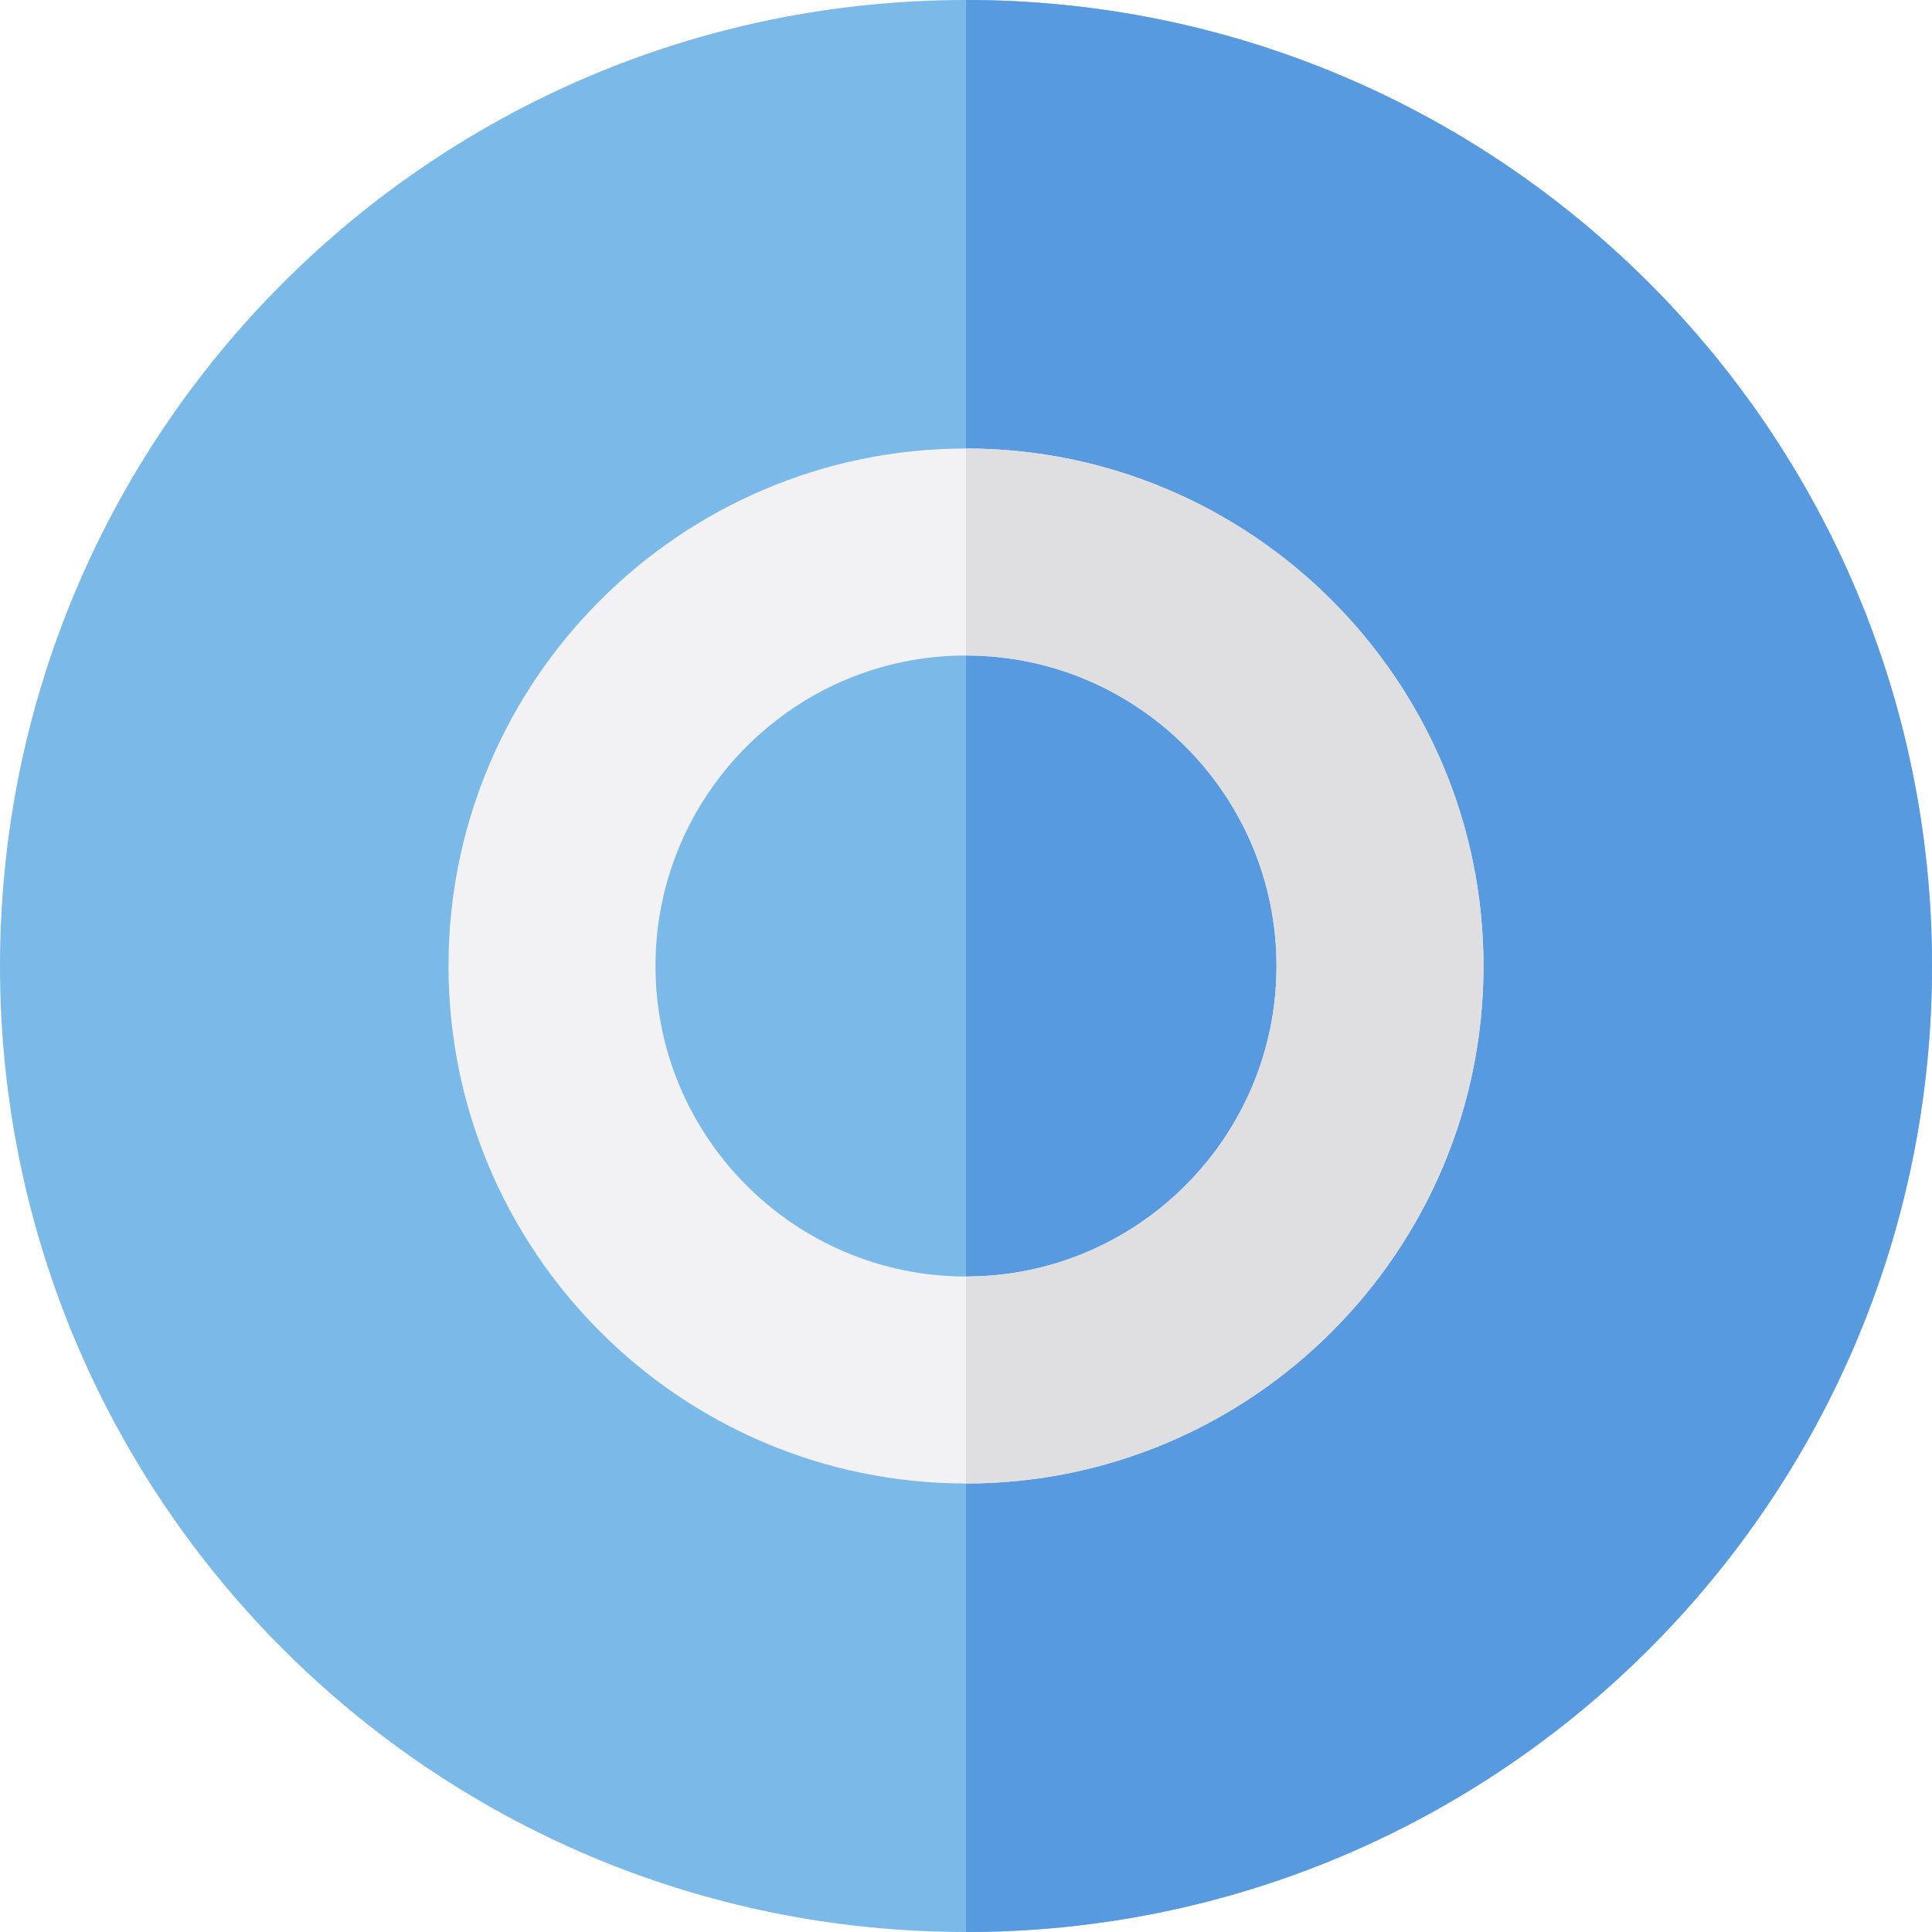
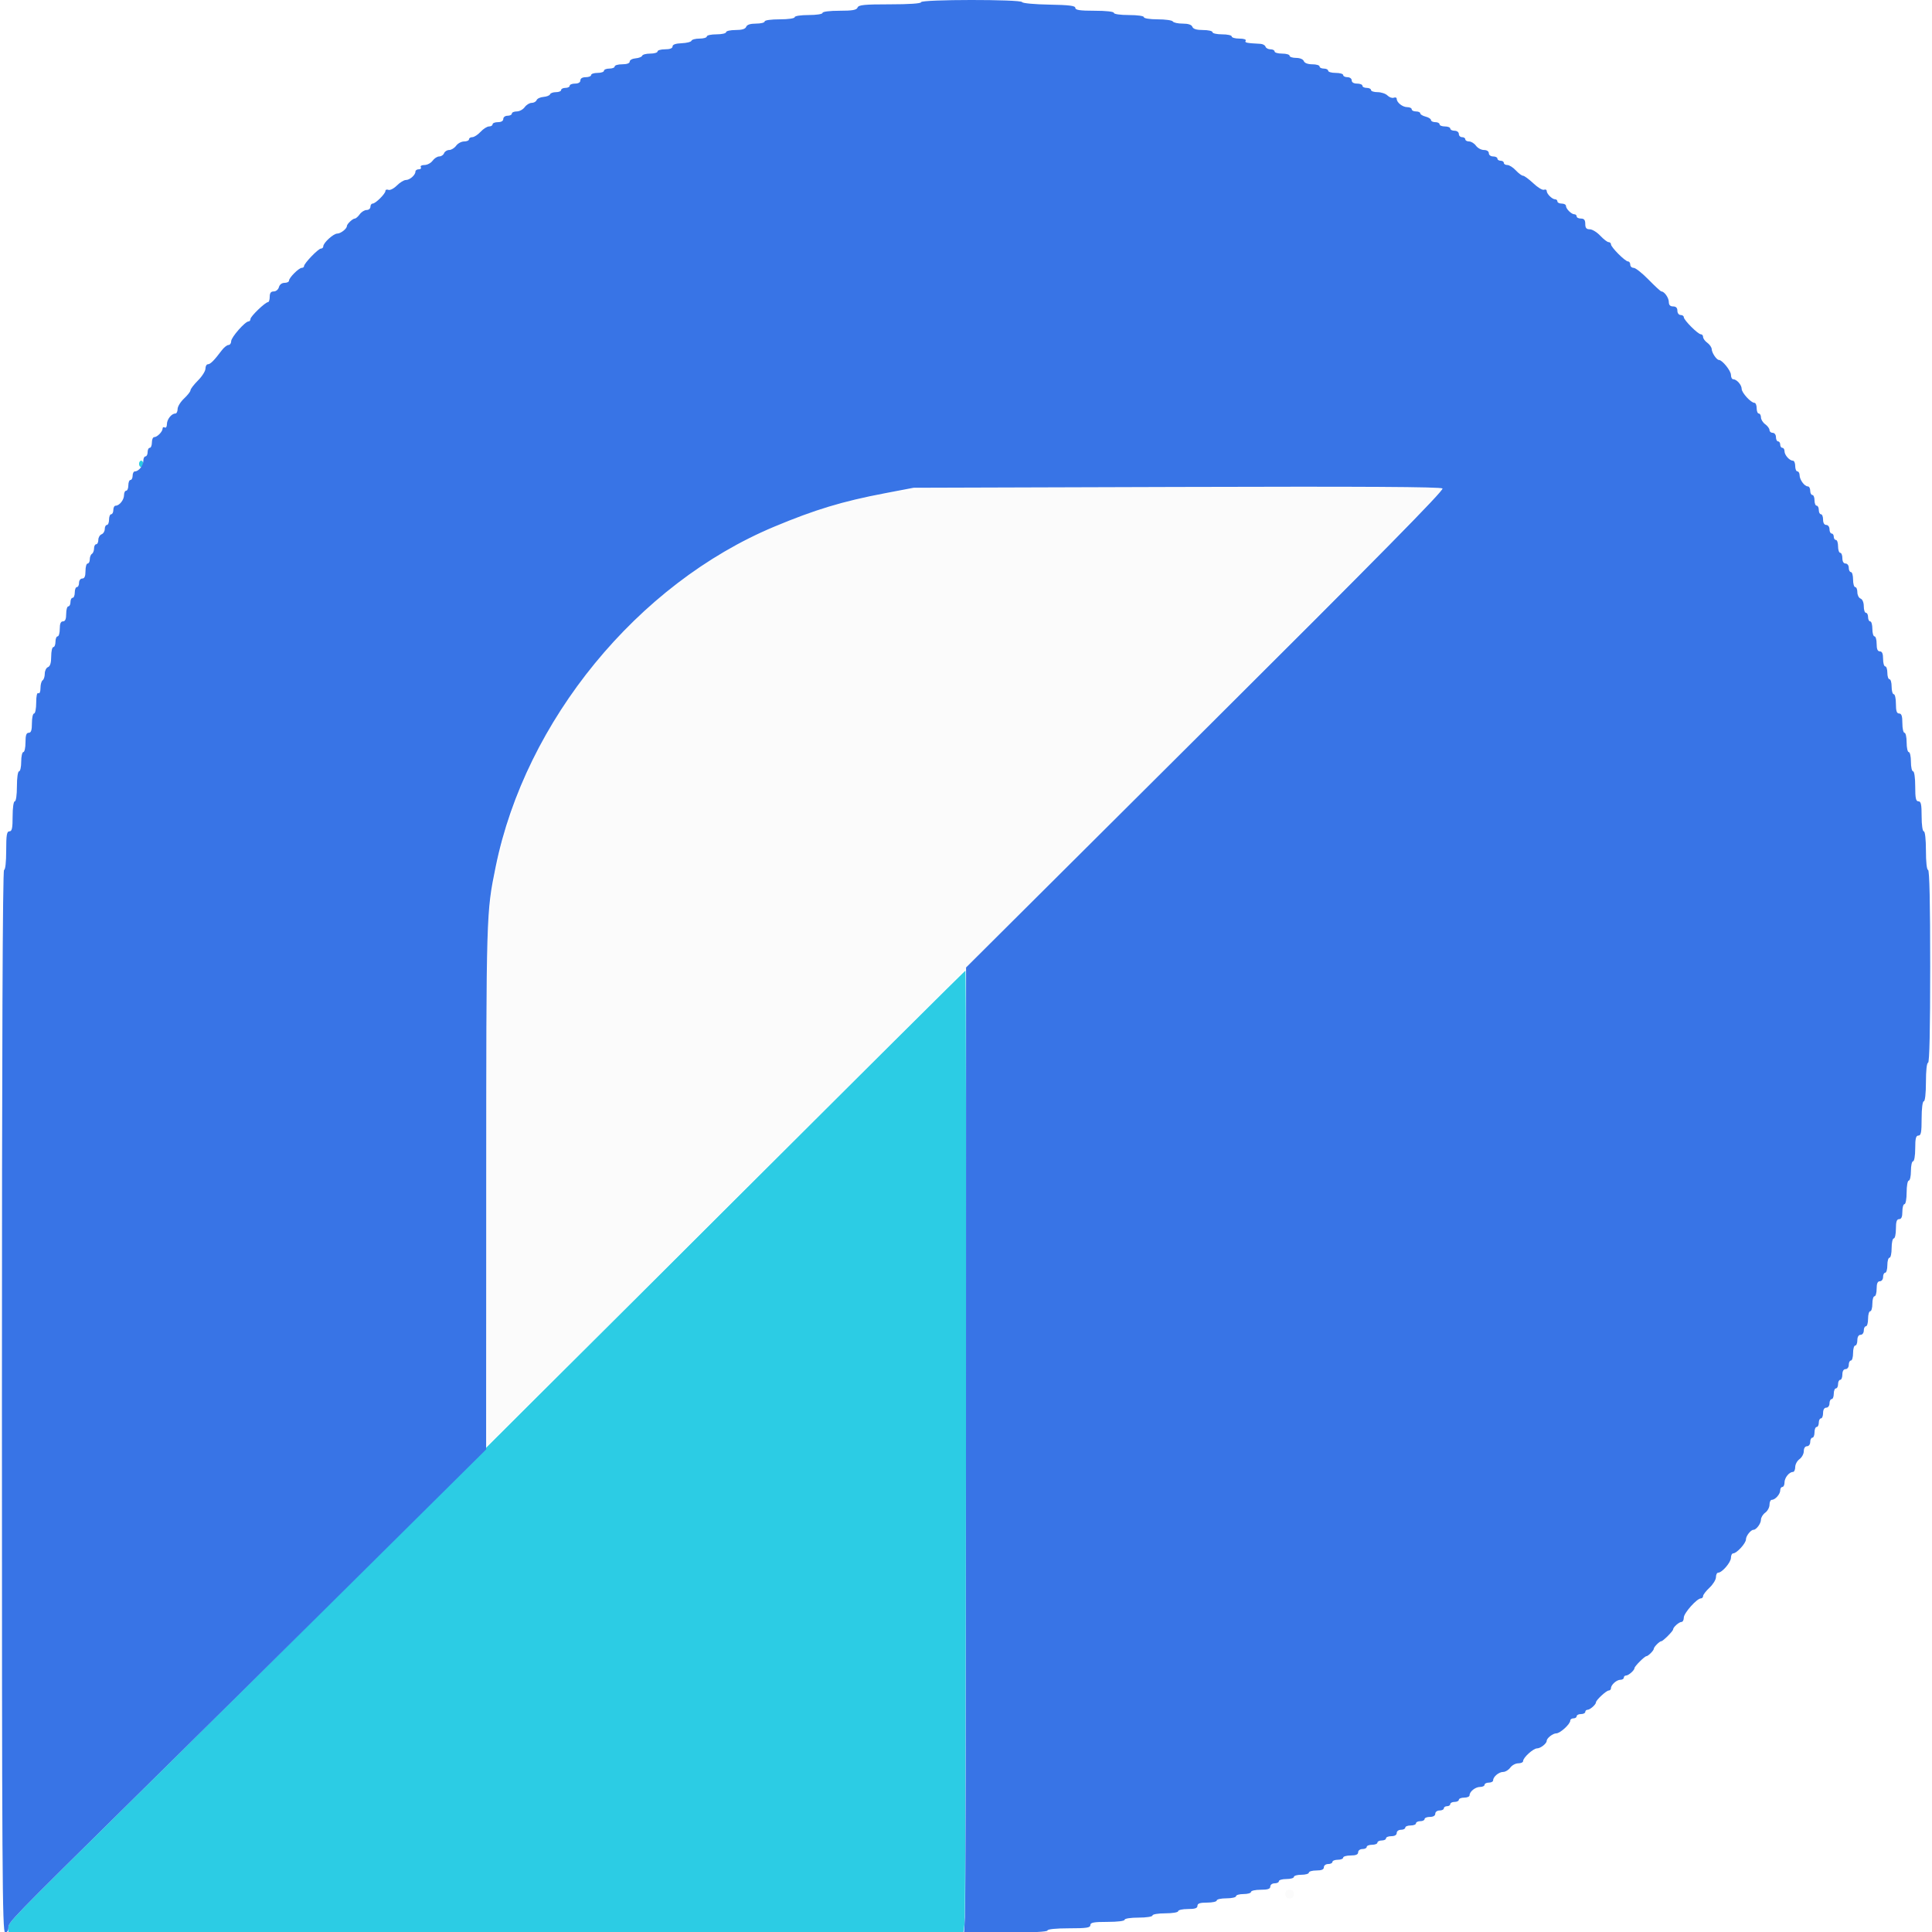
- <svg xmlns="http://www.w3.org/2000/svg" version="1.1" id="Layer_1" x="0px" y="0px" viewBox="0 0 512 512" style="enable-background:new 0 0 512 512;" xml:space="preserve">
-   <circle style="fill:#7AB9E8;" cx="256" cy="256" r="256" />
-   <path style="fill:#579ADF;" d="M256,0v512c141.385,0,256-114.615,256-256S397.385,0,256,0z" />
-   <path style="fill:#F2F2F4;" d="M256,393.143c-75.621,0-137.143-61.522-137.143-137.143S180.379,118.857,256,118.857  S393.143,180.379,393.143,256S331.621,393.143,256,393.143z M256,173.714c-45.372,0-82.286,36.913-82.286,82.286  s36.913,82.286,82.286,82.286s82.286-36.913,82.286-82.286S301.374,173.714,256,173.714z" />
-   <path style="fill:#DFDFE1;" d="M256,118.857v54.857c45.374,0,82.286,36.913,82.286,82.286S301.374,338.286,256,338.286v54.857  c75.621,0,137.143-61.522,137.143-137.143S331.621,118.857,256,118.857z" />
-   <g>
- </g>
-   <g>
- </g>
-   <g>
- </g>
-   <g>
- </g>
-   <g>
- </g>
-   <g>
- </g>
-   <g>
- </g>
-   <g>
- </g>
-   <g>
- </g>
-   <g>
- </g>
-   <g>
- </g>
-   <g>
- </g>
-   <g>
- </g>
-   <g>
- </g>
-   <g>
- </g>
+ <svg xmlns="http://www.w3.org/2000/svg" version="1.1" id="Layer_1" x="0px" y="0px" viewBox="0 0 512 512" style="enable-background:new 0 0 512 512;">
+   <g />
+   <g />
+   <g />
+   <g />
+   <g />
+   <g />
+   <g />
+   <g />
+   <g />
+   <g />
+   <g />
+   <g />
+   <g />
+   <g />
+   <g />
+   <path id="path0" d="M 36.846 122.936 C 36.846 123.406 37.106 123.789 37.411 123.789 C 37.729 123.789 37.983 123.406 37.983 122.936 C 37.983 122.467 37.729 122.084 37.411 122.084 C 37.106 122.084 36.846 122.467 36.846 122.936 M 192.683 319.989 C 158.035 354.508 129.429 383.041 129.113 383.389 C 127.65 385.051 57.41 454.959 35.684 476.39 C 2.413 509.212 2.239 509.391 2.224 510.886 L 2.213 512.16 L 128.757 512.16 L 255.293 512.16 L 255.649 509.565 C 255.997 507.036 256.191 257.218 255.844 257.218 C 255.753 257.218 227.325 285.463 192.683 319.989" stroke="none" fill="#2ccce4" fill-rule="evenodd" style="" />
+   <path id="path1" d="M 245.795 129.482 C 216.332 131.991 190.092 143.688 168.656 163.865 C 146.578 184.65 133.427 211.194 129.434 243.023 C 128.594 249.718 128.589 382.705 129.429 382.705 C 130.377 382.705 382.071 130.729 382.071 129.779 C 382.071 128.852 256.36 128.585 245.795 129.482 M 340.622 501.942 C 340.622 502.696 340.999 503.079 341.753 503.079 C 342.512 503.079 342.889 502.696 342.889 501.942 C 342.889 501.181 342.512 500.805 341.753 500.805 C 340.999 500.805 340.622 501.181 340.622 501.942 M -5.735 504.537 C -5.735 506.398 -3.839 506.234 -3.569 504.348 C -3.43 503.38 -3.666 503.079 -4.558 503.079 C -5.45 503.079 -5.735 503.44 -5.735 504.537 M -2.044 506.479 C -2.564 507.331 -1.841 508.188 -0.596 508.188 C 0.129 508.188 0.511 507.796 0.511 507.051 C 0.511 505.848 -1.391 505.423 -2.044 506.479 M -8.576 510.176 C -8.576 511.915 -8.402 512.16 -7.152 512.16 C -5.915 512.16 -5.735 511.915 -5.735 510.176 C -5.735 508.432 -5.915 508.188 -7.152 508.188 C -8.402 508.188 -8.576 508.432 -8.576 510.176 M 249.206 513.543 C 249.206 514.582 249.49 514.909 250.338 514.841 C 251.118 514.787 251.475 514.352 251.475 513.461 C 251.475 512.537 251.142 512.16 250.338 512.16 C 249.512 512.16 249.206 512.537 249.206 513.543 M 254.309 513.577 C 254.309 514.623 254.614 515 255.452 515 C 256.282 515 256.588 514.623 256.588 513.577 C 256.588 512.537 256.282 512.16 255.452 512.16 C 254.614 512.16 254.309 512.537 254.309 513.577" stroke="none" fill="#fbfbfb" fill-rule="evenodd" style="" />
+   <path id="path2" d="M 244.097 0.581 C 244.097 0.931 240.966 1.146 235.845 1.146 C 229.034 1.146 227.534 1.299 227.264 1.998 C 227.011 2.651 225.912 2.849 222.462 2.849 C 219.85 2.849 217.978 3.083 217.978 3.419 C 217.978 3.737 216.366 3.986 214.282 3.986 C 212.202 3.986 210.596 4.23 210.596 4.552 C 210.596 4.873 208.887 5.124 206.624 5.124 C 204.346 5.124 202.646 5.357 202.646 5.684 C 202.646 6.004 201.611 6.255 200.357 6.255 C 198.847 6.255 197.954 6.546 197.742 7.113 C 197.517 7.688 196.609 7.958 194.916 7.958 C 193.545 7.958 192.422 8.212 192.422 8.528 C 192.422 8.84 191.271 9.101 189.868 9.101 C 188.465 9.101 187.313 9.35 187.313 9.661 C 187.313 9.972 186.442 10.227 185.376 10.227 C 184.31 10.227 183.351 10.483 183.244 10.798 C 183.136 11.109 181.969 11.4 180.639 11.457 C 179.053 11.517 178.231 11.808 178.231 12.313 C 178.231 12.798 177.519 13.067 176.243 13.067 C 175.153 13.067 174.254 13.322 174.254 13.633 C 174.254 13.95 173.382 14.205 172.311 14.205 C 171.246 14.205 170.289 14.453 170.181 14.771 C 170.078 15.077 169.288 15.388 168.437 15.459 C 167.575 15.53 166.876 15.912 166.876 16.314 C 166.876 16.77 166.122 17.039 164.887 17.039 C 163.797 17.039 162.899 17.299 162.899 17.611 C 162.899 17.927 162.263 18.176 161.477 18.176 C 160.701 18.176 160.06 18.437 160.06 18.743 C 160.06 19.059 159.293 19.32 158.356 19.32 C 157.418 19.32 156.652 19.568 156.652 19.886 C 156.652 20.196 156.017 20.456 155.235 20.456 C 154.349 20.456 153.809 20.772 153.809 21.303 C 153.809 21.826 153.277 22.153 152.395 22.153 C 151.611 22.153 150.972 22.414 150.972 22.719 C 150.972 23.037 150.462 23.291 149.841 23.291 C 149.214 23.291 148.704 23.545 148.704 23.858 C 148.704 24.168 148.087 24.423 147.331 24.423 C 146.572 24.423 145.875 24.677 145.771 24.989 C 145.665 25.299 144.885 25.611 144.032 25.682 C 143.181 25.748 142.36 26.131 142.207 26.538 C 142.049 26.937 141.463 27.264 140.898 27.264 C 140.332 27.264 139.506 27.772 139.051 28.395 C 138.602 29.022 137.655 29.532 136.94 29.532 C 136.227 29.532 135.646 29.791 135.646 30.097 C 135.646 30.414 135.134 30.674 134.513 30.674 C 133.881 30.674 133.376 31.047 133.376 31.521 C 133.376 32.052 132.841 32.372 131.953 32.372 C 131.172 32.372 130.537 32.627 130.537 32.942 C 130.537 33.26 130.117 33.509 129.602 33.509 C 129.092 33.509 128.083 34.147 127.364 34.927 C 126.64 35.708 125.656 36.35 125.166 36.35 C 124.688 36.35 124.291 36.604 124.291 36.915 C 124.291 37.227 123.709 37.487 122.99 37.487 C 122.285 37.487 121.331 37.996 120.877 38.62 C 120.429 39.241 119.599 39.752 119.037 39.752 C 118.471 39.752 117.865 40.138 117.68 40.608 C 117.503 41.076 116.927 41.458 116.406 41.458 C 115.882 41.458 115.085 41.974 114.638 42.596 C 114.183 43.218 113.219 43.729 112.485 43.729 C 111.752 43.729 111.316 43.976 111.511 44.3 C 111.71 44.615 111.466 44.866 110.975 44.866 C 110.49 44.866 110.094 45.14 110.094 45.472 C 110.094 46.389 108.6 47.704 107.554 47.704 C 107.049 47.704 105.974 48.358 105.179 49.158 C 104.378 49.959 103.369 50.482 102.934 50.316 C 102.501 50.142 102.145 50.275 102.145 50.587 C 102.145 51.345 99.523 53.951 98.759 53.951 C 98.437 53.951 98.166 54.332 98.166 54.798 C 98.166 55.267 97.712 55.655 97.158 55.655 C 96.603 55.655 95.782 56.165 95.331 56.787 C 94.878 57.419 94.297 57.922 94.026 57.922 C 93.466 57.922 91.926 59.377 91.926 59.912 C 91.926 60.62 90.289 61.901 89.381 61.901 C 88.362 61.901 85.674 64.353 85.674 65.282 C 85.674 65.602 85.395 65.879 85.047 65.879 C 84.344 65.879 80.571 69.804 80.571 70.528 C 80.571 70.779 80.299 70.981 79.979 70.981 C 79.204 70.981 76.594 73.594 76.594 74.362 C 76.594 74.694 76.059 74.959 75.405 74.959 C 74.696 74.959 74.101 75.413 73.916 76.096 C 73.754 76.724 73.147 77.234 72.555 77.234 C 71.789 77.234 71.479 77.642 71.479 78.65 C 71.479 79.43 71.274 80.069 71.03 80.069 C 70.302 80.069 66.374 83.846 66.374 84.545 C 66.374 84.896 66.145 85.178 65.869 85.178 C 64.961 85.178 61.265 89.385 61.265 90.415 C 61.265 90.971 60.939 91.429 60.546 91.429 C 60.149 91.429 59.339 92.081 58.741 92.878 C 56.753 95.53 55.748 96.533 55.091 96.533 C 54.738 96.533 54.448 97.054 54.448 97.692 C 54.448 98.322 53.557 99.741 52.464 100.831 C 51.369 101.928 50.482 103.091 50.482 103.428 C 50.482 103.754 49.706 104.742 48.768 105.62 C 47.835 106.497 47.065 107.747 47.065 108.404 C 47.065 109.062 46.795 109.592 46.463 109.592 C 45.449 109.592 44.23 111.141 44.23 112.427 C 44.23 113.094 43.975 113.478 43.658 113.284 C 43.347 113.094 43.088 113.223 43.088 113.578 C 43.088 114.39 41.664 115.844 40.865 115.844 C 40.528 115.844 40.253 116.475 40.253 117.261 C 40.253 118.041 39.998 118.678 39.687 118.678 C 39.375 118.678 39.121 119.189 39.121 119.821 C 39.121 120.437 38.866 120.947 38.554 120.947 C 38.237 120.947 37.983 121.483 37.983 122.125 C 37.983 123.384 36.754 124.924 35.75 124.924 C 35.418 124.924 35.149 125.435 35.149 126.062 C 35.149 126.685 34.888 127.198 34.579 127.198 C 34.26 127.198 34.013 127.836 34.013 128.617 C 34.013 129.396 33.752 130.039 33.444 130.039 C 33.129 130.039 32.869 130.565 32.869 131.212 C 32.869 132.466 31.646 134.012 30.646 134.012 C 30.305 134.012 30.034 134.52 30.034 135.144 C 30.034 135.77 29.774 136.28 29.468 136.28 C 29.151 136.28 28.899 136.918 28.899 137.698 C 28.899 138.479 28.642 139.115 28.332 139.115 C 28.019 139.115 27.765 139.604 27.765 140.191 C 27.765 140.783 27.383 141.421 26.914 141.593 C 26.44 141.778 26.057 142.444 26.057 143.077 C 26.057 143.708 25.802 144.229 25.491 144.229 C 25.185 144.229 24.924 144.729 24.924 145.331 C 24.924 145.937 24.67 146.59 24.354 146.784 C 24.043 146.972 23.792 147.63 23.792 148.237 C 23.792 148.845 23.533 149.339 23.221 149.339 C 22.905 149.339 22.656 150.236 22.656 151.328 C 22.656 152.715 22.395 153.315 21.805 153.315 C 21.329 153.315 20.947 153.821 20.947 154.447 C 20.947 155.075 20.696 155.585 20.376 155.585 C 20.07 155.585 19.816 156.222 19.816 157.003 C 19.816 157.782 19.561 158.426 19.25 158.426 C 18.928 158.426 18.677 158.941 18.677 159.562 C 18.677 160.185 18.418 160.693 18.112 160.693 C 17.796 160.693 17.541 161.592 17.541 162.682 C 17.541 164.07 17.282 164.672 16.69 164.672 C 16.099 164.672 15.839 165.269 15.839 166.661 C 15.839 167.751 15.584 168.644 15.273 168.644 C 14.961 168.644 14.701 169.286 14.701 170.067 C 14.701 170.848 14.446 171.483 14.136 171.483 C 13.824 171.483 13.569 172.605 13.569 173.977 C 13.569 175.67 13.288 176.578 12.712 176.797 C 12.243 176.981 11.866 177.756 11.866 178.53 C 11.866 179.301 11.605 180.096 11.3 180.285 C 10.988 180.48 10.729 181.397 10.729 182.341 C 10.729 183.328 10.495 183.894 10.158 183.691 C 9.816 183.473 9.593 184.441 9.593 186.214 C 9.593 187.795 9.342 189.087 9.021 189.087 C 8.714 189.087 8.459 190.233 8.459 191.64 C 8.459 193.532 8.236 194.195 7.604 194.195 C 6.971 194.195 6.757 194.858 6.757 196.75 C 6.757 198.158 6.497 199.31 6.185 199.31 C 5.875 199.31 5.62 200.458 5.62 201.865 C 5.62 203.267 5.366 204.413 5.049 204.413 C 4.727 204.413 4.483 206.116 4.483 208.39 C 4.483 210.664 4.243 212.362 3.916 212.362 C 3.591 212.362 3.346 214.071 3.346 216.34 C 3.346 219.491 3.172 220.313 2.494 220.313 C 1.8 220.313 1.642 221.262 1.642 225.426 C 1.642 228.456 1.412 230.537 1.077 230.537 C 0.699 230.537 0.511 277.855 0.511 371.351 C 0.511 496.133 0.607 512.16 1.358 512.16 C 1.863 512.16 2.219 511.634 2.224 510.886 C 2.239 509.391 2.413 509.212 35.684 476.39 C 49.139 463.116 75.599 436.924 94.49 418.184 L 128.833 384.117 L 128.848 314.569 C 128.869 241.729 128.857 241.967 131.362 229.683 C 139.251 190.977 168.946 154.728 205.2 139.569 C 215.976 135.062 223.257 132.859 234.372 130.743 L 242.107 129.263 L 311.883 129.049 C 361.526 128.898 381.845 129.019 382.28 129.452 C 382.723 129.891 365.03 147.855 319.454 193.227 L 256.018 256.391 L 256.002 380.162 C 255.997 448.235 255.869 505.78 255.731 508.051 L 255.477 512.16 L 266.537 512.16 C 273.526 512.16 277.597 511.951 277.597 511.594 C 277.597 511.258 279.861 511.022 283.271 511.022 C 287.941 511.022 288.952 510.871 288.952 510.176 C 288.952 509.488 289.83 509.32 293.495 509.32 C 296.147 509.32 298.033 509.086 298.033 508.759 C 298.033 508.432 299.641 508.188 301.725 508.188 C 303.812 508.188 305.416 507.938 305.416 507.621 C 305.416 507.306 306.932 507.051 308.824 507.051 C 310.715 507.051 312.228 506.796 312.228 506.479 C 312.228 506.174 313.375 505.913 314.783 505.913 C 316.68 505.913 317.339 505.695 317.339 505.067 C 317.339 504.43 318.003 504.21 319.894 504.21 C 321.301 504.21 322.448 503.955 322.448 503.644 C 322.448 503.333 323.595 503.079 325.003 503.079 C 326.409 503.079 327.563 502.818 327.563 502.508 C 327.563 502.197 328.456 501.942 329.55 501.942 C 330.642 501.942 331.534 501.687 331.534 501.377 C 331.534 501.059 332.687 500.805 334.088 500.805 C 335.98 500.805 336.643 500.58 336.643 499.952 C 336.643 499.48 337.149 499.102 337.78 499.102 C 338.407 499.102 338.919 498.852 338.919 498.53 C 338.919 498.219 339.81 497.964 340.906 497.964 C 341.997 497.964 342.889 497.709 342.889 497.403 C 342.889 497.083 343.782 496.832 344.874 496.832 C 345.964 496.832 346.862 496.572 346.862 496.266 C 346.862 495.951 347.759 495.696 348.851 495.696 C 350.237 495.696 350.84 495.436 350.84 494.843 C 350.84 494.37 351.344 493.987 351.976 493.987 C 352.598 493.987 353.108 493.737 353.108 493.426 C 353.108 493.115 353.751 492.856 354.526 492.856 C 355.315 492.856 355.954 492.6 355.954 492.289 C 355.954 491.977 356.846 491.723 357.941 491.723 C 359.324 491.723 359.925 491.463 359.925 490.866 C 359.925 490.397 360.43 490.016 361.057 490.016 C 361.686 490.016 362.194 489.76 362.194 489.45 C 362.194 489.138 362.832 488.884 363.617 488.884 C 364.391 488.884 365.03 488.628 365.03 488.312 C 365.03 488.005 365.54 487.746 366.171 487.746 C 366.795 487.746 367.309 487.495 367.309 487.174 C 367.309 486.863 367.946 486.609 368.725 486.609 C 369.604 486.609 370.145 486.288 370.145 485.758 C 370.145 485.282 370.65 484.91 371.28 484.91 C 371.904 484.91 372.413 484.65 372.413 484.336 C 372.413 484.029 373.05 483.769 373.836 483.769 C 374.615 483.769 375.248 483.519 375.248 483.203 C 375.248 482.891 375.763 482.631 376.385 482.631 C 377.018 482.631 377.526 482.381 377.526 482.071 C 377.526 481.754 378.164 481.499 378.939 481.499 C 379.827 481.499 380.363 481.179 380.363 480.643 C 380.363 480.175 380.867 479.797 381.499 479.797 C 382.126 479.797 382.637 479.542 382.637 479.23 C 382.637 478.914 383.019 478.66 383.488 478.66 C 383.958 478.66 384.34 478.404 384.34 478.095 C 384.34 477.782 384.849 477.527 385.477 477.527 C 386.094 477.527 386.609 477.273 386.609 476.956 C 386.609 476.651 387.251 476.39 388.031 476.39 C 388.812 476.39 389.449 476.121 389.449 475.779 C 389.449 474.778 390.989 473.556 392.244 473.556 C 392.897 473.556 393.426 473.296 393.426 472.98 C 393.426 472.673 393.936 472.412 394.558 472.412 C 395.185 472.412 395.695 472.143 395.695 471.806 C 395.695 470.846 397.216 469.579 398.366 469.579 C 398.943 469.579 399.785 469.067 400.238 468.441 C 400.687 467.813 401.641 467.299 402.349 467.299 C 403.065 467.299 403.639 467.038 403.639 466.707 C 403.639 465.78 406.332 463.338 407.351 463.338 C 408.254 463.338 409.891 462.052 409.891 461.349 C 409.891 460.635 411.523 459.359 412.43 459.359 C 413.443 459.359 416.137 456.907 416.137 455.974 C 416.137 455.648 416.515 455.381 416.984 455.381 C 417.453 455.381 417.835 455.127 417.835 454.816 C 417.835 454.501 418.349 454.246 418.973 454.246 C 419.599 454.246 420.111 453.99 420.111 453.68 C 420.111 453.363 420.384 453.108 420.722 453.108 C 421.373 453.108 422.948 451.717 422.948 451.14 C 422.948 450.549 425.693 448.004 426.329 448.004 C 426.657 448.004 426.926 447.728 426.926 447.392 C 426.926 446.489 428.421 445.159 429.436 445.159 C 429.924 445.159 430.329 444.909 430.329 444.586 C 430.329 444.281 430.603 444.026 430.941 444.026 C 431.592 444.026 433.167 442.625 433.167 442.048 C 433.167 441.594 435.85 438.912 436.305 438.912 C 436.768 438.912 438.282 437.393 438.282 436.924 C 438.282 436.466 439.793 434.945 440.252 434.945 C 440.706 434.945 443.392 432.259 443.392 431.805 C 443.392 431.227 444.967 429.832 445.619 429.832 C 445.956 429.832 446.225 429.311 446.225 428.674 C 446.225 427.49 449.7 423.59 450.75 423.59 C 451.075 423.59 451.34 423.304 451.34 422.956 C 451.34 422.621 452.106 421.628 453.04 420.749 C 453.977 419.873 454.748 418.619 454.748 417.966 C 454.748 417.309 455.013 416.773 455.339 416.773 C 456.375 416.773 458.719 414.029 458.719 412.827 C 458.719 412.183 458.989 411.658 459.316 411.658 C 460.244 411.658 462.695 408.976 462.695 407.957 C 462.695 407.044 463.975 405.418 464.683 405.418 C 465.435 405.418 466.673 403.754 466.673 402.74 C 466.673 402.165 467.184 401.322 467.804 400.874 C 468.428 400.425 468.938 399.471 468.938 398.762 C 468.938 398.049 469.218 397.467 469.55 397.467 C 470.452 397.467 471.778 395.973 471.778 394.953 C 471.778 394.459 472.032 394.062 472.349 394.062 C 472.655 394.062 472.914 393.53 472.914 392.883 C 472.914 391.624 474.144 390.084 475.143 390.084 C 475.478 390.084 475.75 389.496 475.75 388.794 C 475.75 388.08 476.259 387.132 476.892 386.682 C 477.514 386.228 478.029 385.275 478.029 384.566 C 478.029 383.793 478.37 383.268 478.876 383.268 C 479.35 383.268 479.727 382.767 479.727 382.135 C 479.727 381.513 479.987 381.003 480.293 381.003 C 480.61 381.003 480.864 380.367 480.864 379.58 C 480.864 378.805 481.121 378.163 481.429 378.163 C 481.742 378.163 482.001 377.648 482.001 377.025 C 482.001 376.404 482.256 375.888 482.567 375.888 C 482.878 375.888 483.134 375.252 483.134 374.471 C 483.134 373.584 483.454 373.049 483.984 373.049 C 484.452 373.049 484.837 372.542 484.837 371.911 C 484.837 371.289 485.097 370.778 485.408 370.778 C 485.718 370.778 485.968 370.142 485.968 369.362 C 485.968 368.582 486.228 367.94 486.54 367.94 C 486.857 367.94 487.106 367.425 487.106 366.807 C 487.106 366.181 487.367 365.67 487.682 365.67 C 487.988 365.67 488.248 365.034 488.248 364.247 C 488.248 363.371 488.569 362.834 489.095 362.834 C 489.567 362.834 489.945 362.332 489.945 361.693 C 489.945 361.07 490.2 360.556 490.517 360.556 C 490.833 360.556 491.083 359.663 491.083 358.567 C 491.083 357.481 491.343 356.584 491.648 356.584 C 491.965 356.584 492.219 355.946 492.219 355.164 C 492.219 354.284 492.546 353.743 493.071 353.743 C 493.546 353.743 493.923 353.24 493.923 352.616 C 493.923 351.984 494.178 351.475 494.489 351.475 C 494.805 351.475 495.06 350.581 495.06 349.49 C 495.06 348.389 495.315 347.501 495.626 347.501 C 495.94 347.501 496.197 346.605 496.197 345.515 C 496.197 344.417 496.452 343.526 496.763 343.526 C 497.075 343.526 497.33 342.627 497.33 341.537 C 497.33 340.145 497.583 339.549 498.18 339.549 C 498.655 339.549 499.037 339.042 499.037 338.416 C 499.037 337.793 499.288 337.284 499.603 337.284 C 499.908 337.284 500.169 336.386 500.169 335.296 C 500.169 334.198 500.419 333.308 500.74 333.308 C 501.051 333.308 501.301 332.154 501.301 330.752 C 501.301 329.35 501.561 328.193 501.872 328.193 C 502.188 328.193 502.437 327.044 502.437 325.638 C 502.437 323.751 502.663 323.083 503.289 323.083 C 503.886 323.083 504.147 322.486 504.147 321.095 C 504.147 320.003 504.398 319.111 504.712 319.111 C 505.023 319.111 505.278 317.71 505.278 315.99 C 505.278 314.272 505.534 312.87 505.844 312.87 C 506.16 312.87 506.415 311.712 506.415 310.31 C 506.415 308.904 506.67 307.755 506.981 307.755 C 507.299 307.755 507.552 306.239 507.552 304.35 C 507.552 301.699 507.742 300.937 508.404 300.937 C 509.087 300.937 509.251 300.061 509.251 296.399 C 509.251 293.743 509.496 291.857 509.823 291.857 C 510.153 291.857 510.393 289.776 510.393 286.747 C 510.393 283.718 510.622 281.639 510.958 281.639 C 511.331 281.639 511.524 272.74 511.524 256.086 C 511.524 239.434 511.331 230.537 510.958 230.537 C 510.622 230.537 510.393 228.456 510.393 225.426 C 510.393 222.398 510.153 220.313 509.823 220.313 C 509.496 220.313 509.251 218.615 509.251 216.34 C 509.251 213.183 509.078 212.362 508.404 212.362 C 507.725 212.362 507.552 211.547 507.552 208.39 C 507.552 206.116 507.309 204.413 506.981 204.413 C 506.67 204.413 506.415 203.267 506.415 201.865 C 506.415 200.458 506.16 199.31 505.844 199.31 C 505.534 199.31 505.278 198.158 505.278 196.75 C 505.278 195.343 505.023 194.195 504.712 194.195 C 504.398 194.195 504.147 193.048 504.147 191.64 C 504.147 189.745 503.922 189.087 503.289 189.087 C 502.663 189.087 502.437 188.423 502.437 186.531 C 502.437 185.124 502.188 183.976 501.872 183.976 C 501.561 183.976 501.301 183.085 501.301 181.988 C 501.301 180.892 501.051 180.005 500.74 180.005 C 500.419 180.005 500.169 179.233 500.169 178.296 C 500.169 177.358 499.908 176.598 499.603 176.598 C 499.288 176.598 499.037 175.702 499.037 174.609 C 499.037 173.217 498.777 172.62 498.18 172.62 C 497.583 172.62 497.33 172.02 497.33 170.632 C 497.33 169.536 497.075 168.644 496.763 168.644 C 496.452 168.644 496.197 167.751 496.197 166.661 C 496.197 165.56 495.94 164.672 495.626 164.672 C 495.315 164.672 495.06 164.161 495.06 163.536 C 495.06 162.912 494.805 162.397 494.489 162.397 C 494.178 162.397 493.923 161.628 493.923 160.675 C 493.923 159.67 493.572 158.817 493.071 158.63 C 492.601 158.456 492.219 157.692 492.219 156.947 C 492.219 156.197 491.965 155.585 491.648 155.585 C 491.343 155.585 491.083 154.693 491.083 153.597 C 491.083 152.505 490.833 151.608 490.517 151.608 C 490.2 151.608 489.945 151.099 489.945 150.47 C 489.945 149.849 489.567 149.339 489.095 149.339 C 488.569 149.339 488.248 148.803 488.248 147.922 C 488.248 147.141 487.988 146.499 487.682 146.499 C 487.367 146.499 487.106 145.733 487.106 144.795 C 487.106 143.858 486.857 143.092 486.54 143.092 C 486.228 143.092 485.968 142.71 485.968 142.242 C 485.968 141.773 485.718 141.395 485.408 141.395 C 485.097 141.395 484.837 140.884 484.837 140.253 C 484.837 139.625 484.452 139.115 483.984 139.115 C 483.454 139.115 483.134 138.579 483.134 137.698 C 483.134 136.918 482.878 136.28 482.567 136.28 C 482.256 136.28 482.001 135.77 482.001 135.144 C 482.001 134.52 481.742 134.012 481.429 134.012 C 481.121 134.012 480.864 133.374 480.864 132.59 C 480.864 131.81 480.61 131.176 480.293 131.176 C 479.987 131.176 479.727 130.661 479.727 130.039 C 479.727 129.406 479.441 128.898 479.08 128.898 C 478.208 128.898 476.928 127.148 476.907 125.923 C 476.902 125.368 476.632 124.924 476.326 124.924 C 476.01 124.924 475.75 124.282 475.75 123.507 C 475.75 122.721 475.478 122.084 475.143 122.084 C 474.235 122.084 472.914 120.591 472.914 119.57 C 472.914 119.08 472.655 118.678 472.349 118.678 C 472.032 118.678 471.778 118.296 471.778 117.832 C 471.778 117.363 471.523 116.976 471.211 116.976 C 470.901 116.976 470.646 116.466 470.646 115.844 C 470.646 115.211 470.263 114.706 469.789 114.706 C 469.32 114.706 468.938 114.375 468.938 113.977 C 468.938 113.583 468.428 112.881 467.804 112.431 C 467.184 111.982 466.673 111.162 466.673 110.607 C 466.673 110.052 466.413 109.592 466.103 109.592 C 465.786 109.592 465.537 108.954 465.537 108.175 C 465.537 107.395 465.265 106.751 464.941 106.751 C 464.012 106.751 461.56 104.069 461.56 103.049 C 461.56 102.01 460.244 100.511 459.33 100.511 C 458.994 100.511 458.719 99.985 458.719 99.348 C 458.719 98.267 456.416 95.396 455.541 95.396 C 454.925 95.396 453.651 93.499 453.625 92.546 C 453.616 92.072 453.095 91.306 452.472 90.852 C 451.851 90.411 451.34 89.712 451.34 89.312 C 451.34 88.911 451.075 88.589 450.75 88.589 C 449.985 88.589 446.225 84.827 446.225 84.06 C 446.225 83.745 445.844 83.475 445.375 83.475 C 444.906 83.475 444.524 82.97 444.524 82.337 C 444.524 81.583 444.146 81.205 443.392 81.205 C 442.616 81.205 442.254 80.822 442.254 80.027 C 442.254 78.923 441.062 77.234 440.284 77.234 C 440.092 77.234 438.563 75.82 436.886 74.108 C 435.213 72.389 433.427 70.981 432.935 70.981 C 432.434 70.981 432.035 70.6 432.035 70.13 C 432.035 69.661 431.772 69.284 431.444 69.284 C 430.685 69.284 426.926 65.516 426.926 64.756 C 426.926 64.435 426.643 64.169 426.295 64.169 C 425.958 64.169 424.963 63.399 424.088 62.467 C 423.209 61.528 421.954 60.764 421.302 60.764 C 420.41 60.764 420.111 60.406 420.111 59.347 C 420.111 58.3 419.808 57.922 418.973 57.922 C 418.349 57.922 417.835 57.668 417.835 57.357 C 417.835 57.047 417.56 56.787 417.233 56.787 C 416.442 56.787 414.996 55.344 414.996 54.563 C 414.996 54.222 414.485 53.951 413.865 53.951 C 413.241 53.951 412.731 53.691 412.731 53.385 C 412.731 53.068 412.461 52.814 412.118 52.814 C 411.34 52.814 409.891 51.376 409.891 50.6 C 409.891 50.275 409.565 50.131 409.167 50.29 C 408.768 50.444 407.494 49.664 406.332 48.562 C 405.16 47.465 403.941 46.568 403.614 46.568 C 403.293 46.568 402.431 45.931 401.707 45.149 C 400.983 44.364 399.968 43.729 399.458 43.729 C 398.948 43.729 398.53 43.474 398.53 43.167 C 398.53 42.845 398.154 42.596 397.684 42.596 C 397.216 42.596 396.832 42.336 396.832 42.03 C 396.832 41.713 396.317 41.458 395.695 41.458 C 395.063 41.458 394.558 41.081 394.558 40.608 C 394.558 40.097 394.037 39.752 393.263 39.752 C 392.554 39.752 391.601 39.241 391.151 38.62 C 390.703 37.996 389.877 37.487 389.327 37.487 C 388.771 37.487 388.317 37.227 388.317 36.915 C 388.317 36.604 387.929 36.35 387.46 36.35 C 386.991 36.35 386.609 35.967 386.609 35.498 C 386.609 35.024 386.103 34.646 385.477 34.646 C 384.849 34.646 384.34 34.391 384.34 34.076 C 384.34 33.769 383.702 33.509 382.917 33.509 C 382.143 33.509 381.499 33.26 381.499 32.942 C 381.499 32.627 380.989 32.372 380.363 32.372 C 379.741 32.372 379.225 32.122 379.225 31.817 C 379.225 31.512 378.588 31.098 377.808 30.904 C 377.028 30.709 376.385 30.318 376.385 30.037 C 376.385 29.761 375.88 29.532 375.248 29.532 C 374.631 29.532 374.122 29.283 374.122 28.966 C 374.122 28.655 373.585 28.395 372.944 28.395 C 371.695 28.395 370.145 27.177 370.145 26.187 C 370.145 25.86 369.793 25.727 369.365 25.896 C 368.934 26.06 368.19 25.794 367.703 25.31 C 367.217 24.82 366.029 24.423 365.076 24.423 C 364.117 24.423 363.333 24.168 363.333 23.858 C 363.333 23.545 362.817 23.291 362.194 23.291 C 361.568 23.291 361.057 23.037 361.057 22.719 C 361.057 22.414 360.415 22.153 359.64 22.153 C 358.753 22.153 358.218 21.826 358.218 21.303 C 358.218 20.828 357.712 20.456 357.086 20.456 C 356.463 20.456 355.954 20.196 355.954 19.886 C 355.954 19.568 355.056 19.32 353.965 19.32 C 352.869 19.32 351.976 19.059 351.976 18.743 C 351.976 18.437 351.462 18.176 350.84 18.176 C 350.212 18.176 349.701 17.927 349.701 17.611 C 349.701 17.299 348.834 17.039 347.779 17.039 C 346.588 17.039 345.725 16.714 345.525 16.188 C 345.332 15.694 344.481 15.342 343.476 15.342 C 342.529 15.342 341.753 15.081 341.753 14.776 C 341.753 14.458 340.865 14.205 339.764 14.205 C 338.674 14.205 337.78 13.95 337.78 13.633 C 337.78 13.322 337.291 13.067 336.69 13.067 C 336.092 13.067 335.496 12.756 335.374 12.368 C 335.247 11.987 334.644 11.65 334.043 11.619 C 330.316 11.425 329.796 11.313 330.116 10.798 C 330.321 10.462 329.647 10.227 328.439 10.227 C 327.332 10.227 326.419 9.972 326.419 9.661 C 326.419 9.35 325.273 9.101 323.87 9.101 C 322.463 9.101 321.316 8.84 321.316 8.528 C 321.316 8.212 320.188 7.958 318.817 7.958 C 317.125 7.958 316.223 7.688 315.993 7.113 C 315.784 6.551 314.896 6.255 313.412 6.255 C 312.173 6.255 310.999 6.004 310.807 5.684 C 310.618 5.375 308.808 5.124 306.798 5.124 C 304.739 5.124 303.143 4.868 303.143 4.552 C 303.143 4.225 301.439 3.986 299.172 3.986 C 296.896 3.986 295.193 3.737 295.193 3.419 C 295.193 3.078 293.114 2.849 290.085 2.849 C 286.214 2.849 284.975 2.665 284.975 2.094 C 284.975 1.518 283.359 1.32 278.02 1.222 C 274.18 1.156 270.978 0.86 270.876 0.56 C 270.611 -0.2 244.097 -0.18 244.097 0.581" stroke="none" fill="#3874e6" fill-rule="evenodd" style="" />
</svg>
